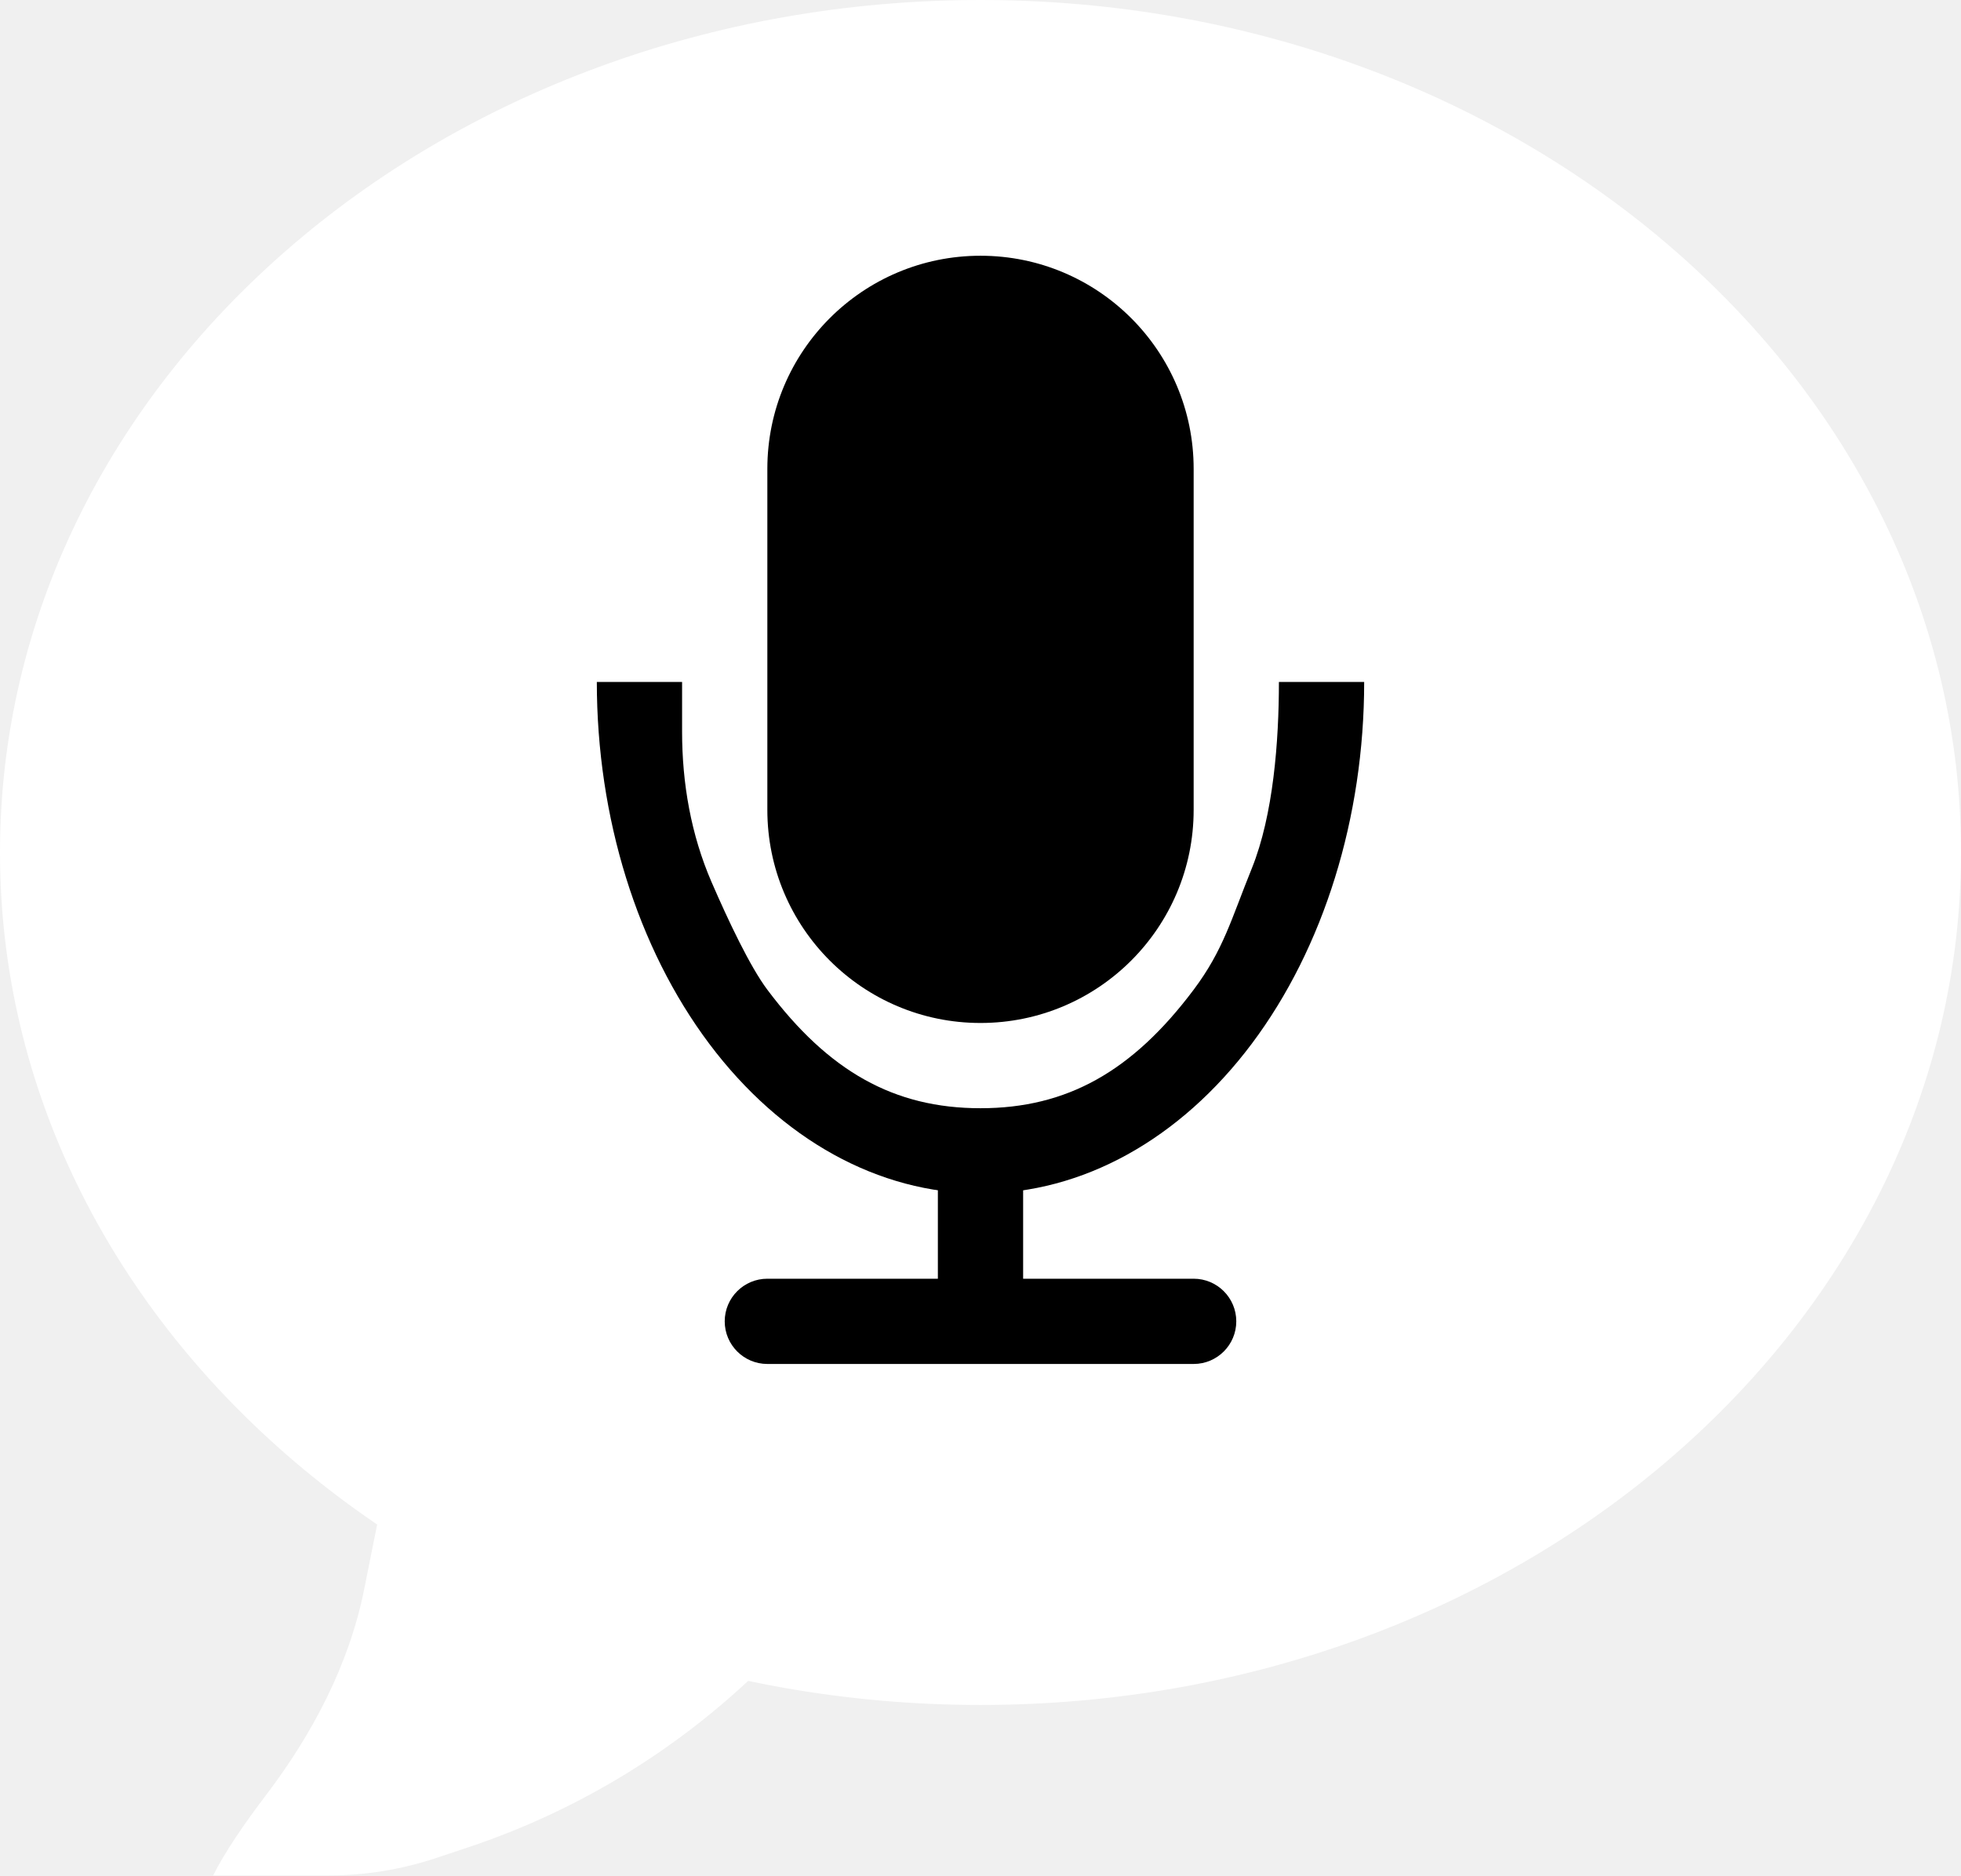
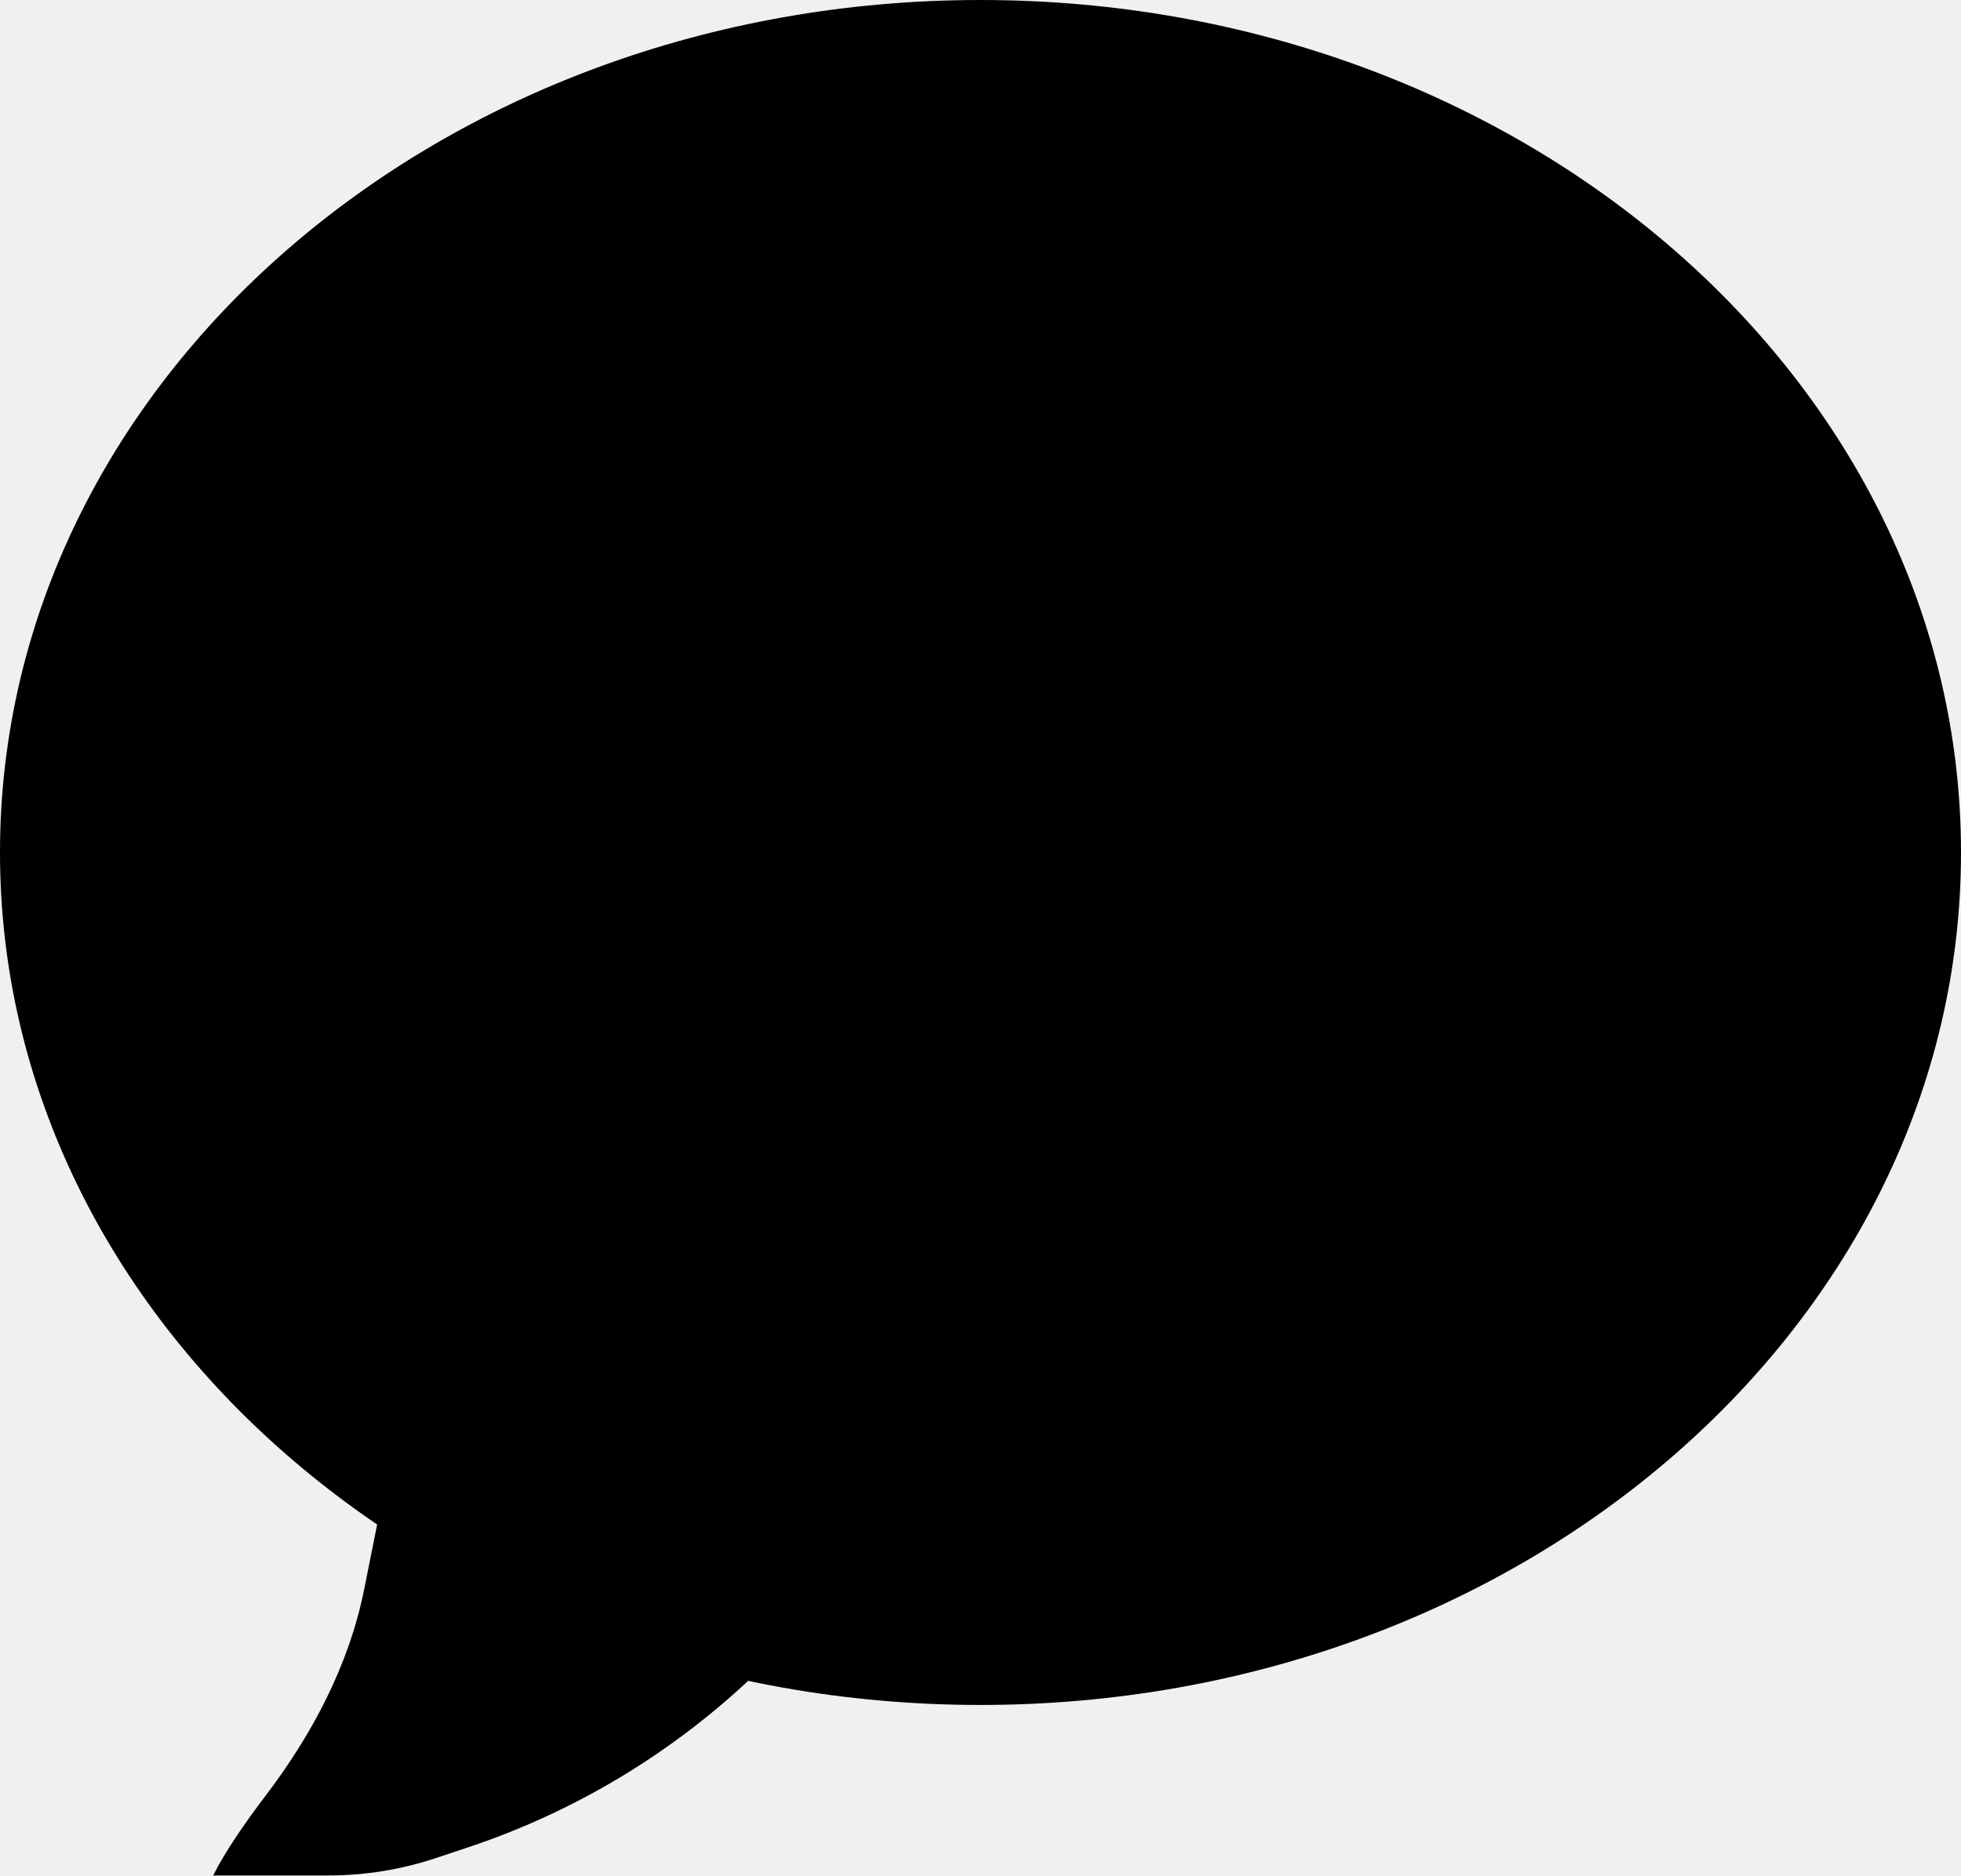
- <svg xmlns="http://www.w3.org/2000/svg" width="23" height="22" viewBox="0 0 23 22" fill="none">
-   <ellipse cx="11.5" cy="10" rx="11.5" ry="10" fill="white" />
-   <path d="M3.851 22H2.5C2.64 21.72 2.873 21.383 3.114 21.066C3.663 20.344 4.094 19.53 4.272 18.64L4.5 17.5L9 19.5C8.014 20.486 6.811 21.23 5.488 21.671L5.116 21.795C4.708 21.931 4.281 22 3.851 22Z" fill="white" />
+ <svg xmlns="http://www.w3.org/2000/svg" viewBox="0 0 23 22" fill="none" id="voices">
+   <ellipse cx="11.5" cy="10" rx="11.5" ry="10" fill="currentColor" />
+   <path d="M3.851 22H2.5C2.64 21.72 2.873 21.383 3.114 21.066C3.663 20.344 4.094 19.53 4.272 18.64L4.5 17.5L9 19.5C8.014 20.486 6.811 21.23 5.488 21.671L5.116 21.795C4.708 21.931 4.281 22 3.851 22Z" fill="currentColor" />
  <rect x="9" y="3" width="5" height="9" rx="2.5" fill="black" />
  <path d="M16 8C16 9.591 15.526 11.117 14.682 12.243C13.838 13.368 12.694 14 11.5 14C10.306 14 9.162 13.368 8.318 12.243C7.474 11.117 7 9.591 7 8L8 8V8.584C8 9.19 8.105 9.792 8.346 10.348C8.546 10.809 8.797 11.339 9 11.61C9.718 12.567 10.485 13 11.5 13C12.515 13 13.282 12.567 14 11.61C14.35 11.143 14.441 10.782 14.682 10.187C14.935 9.56 15 8.694 15 8H16Z" fill="black" />
  <path d="M11 15V13.5H12V15H14C14.276 15 14.5 15.224 14.5 15.5C14.5 15.776 14.276 16 14 16H9C8.724 16 8.5 15.776 8.5 15.5C8.5 15.224 8.724 15 9 15H11Z" fill="black" />
</svg>
